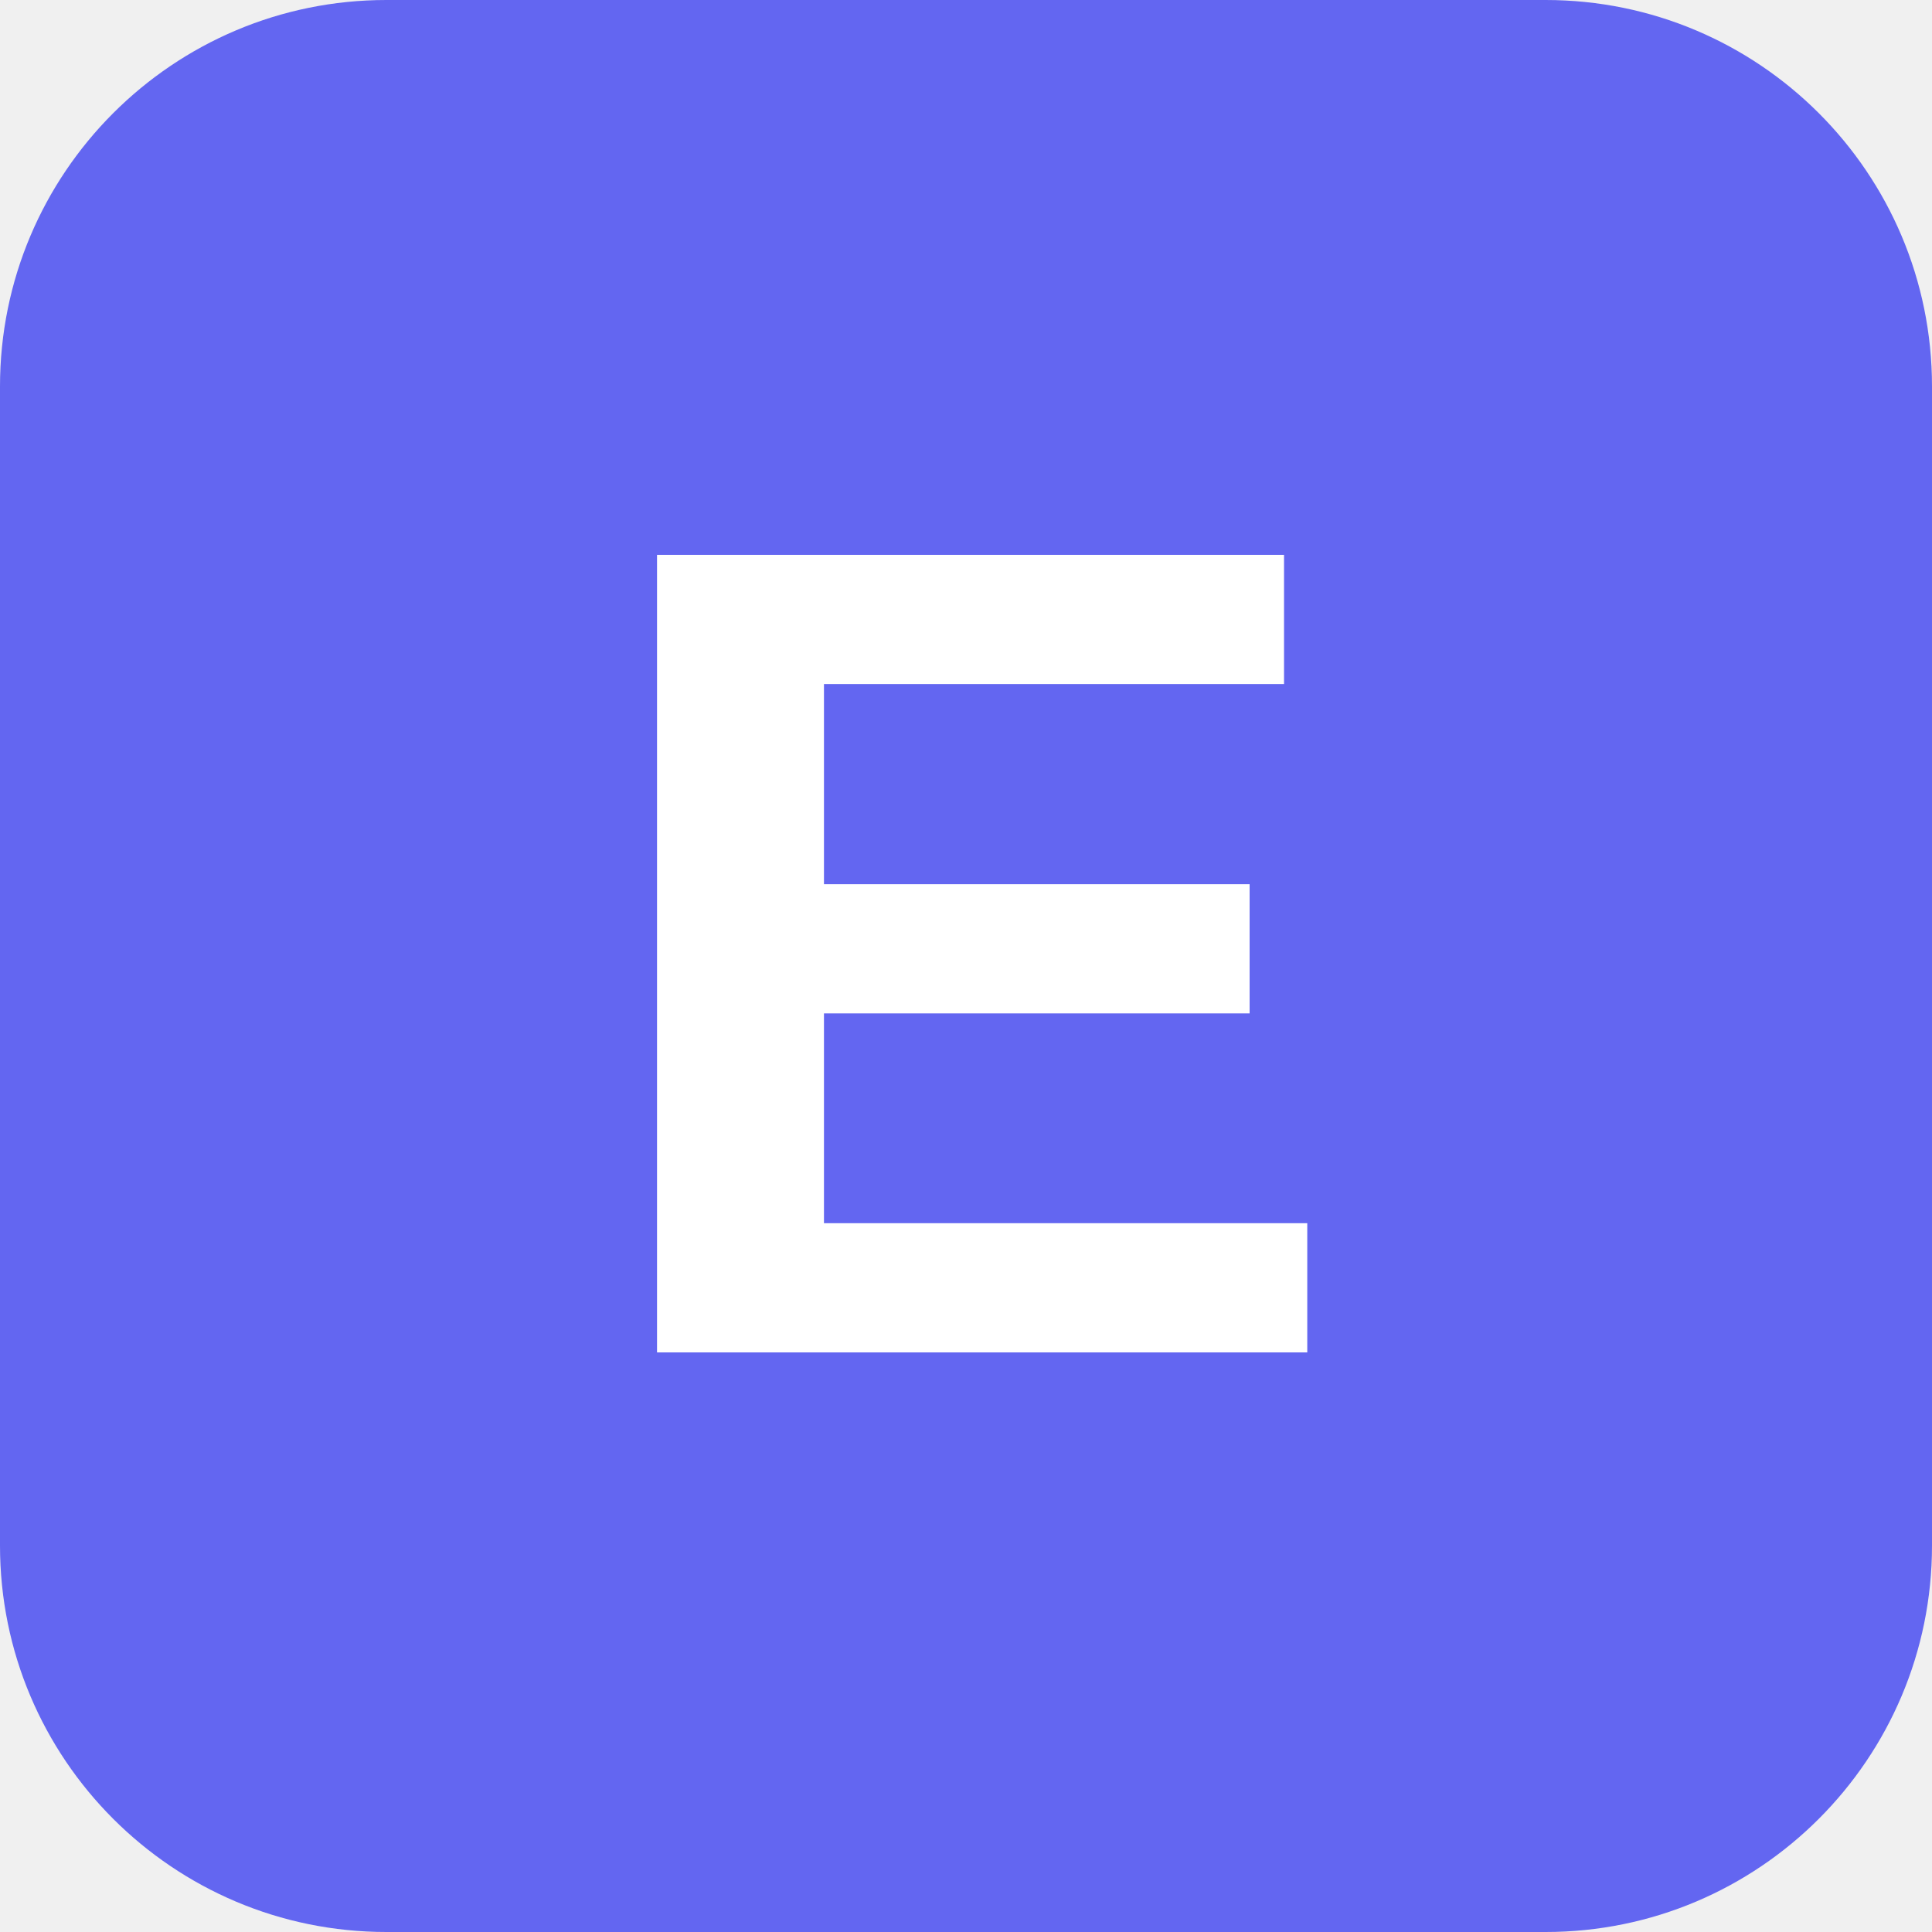
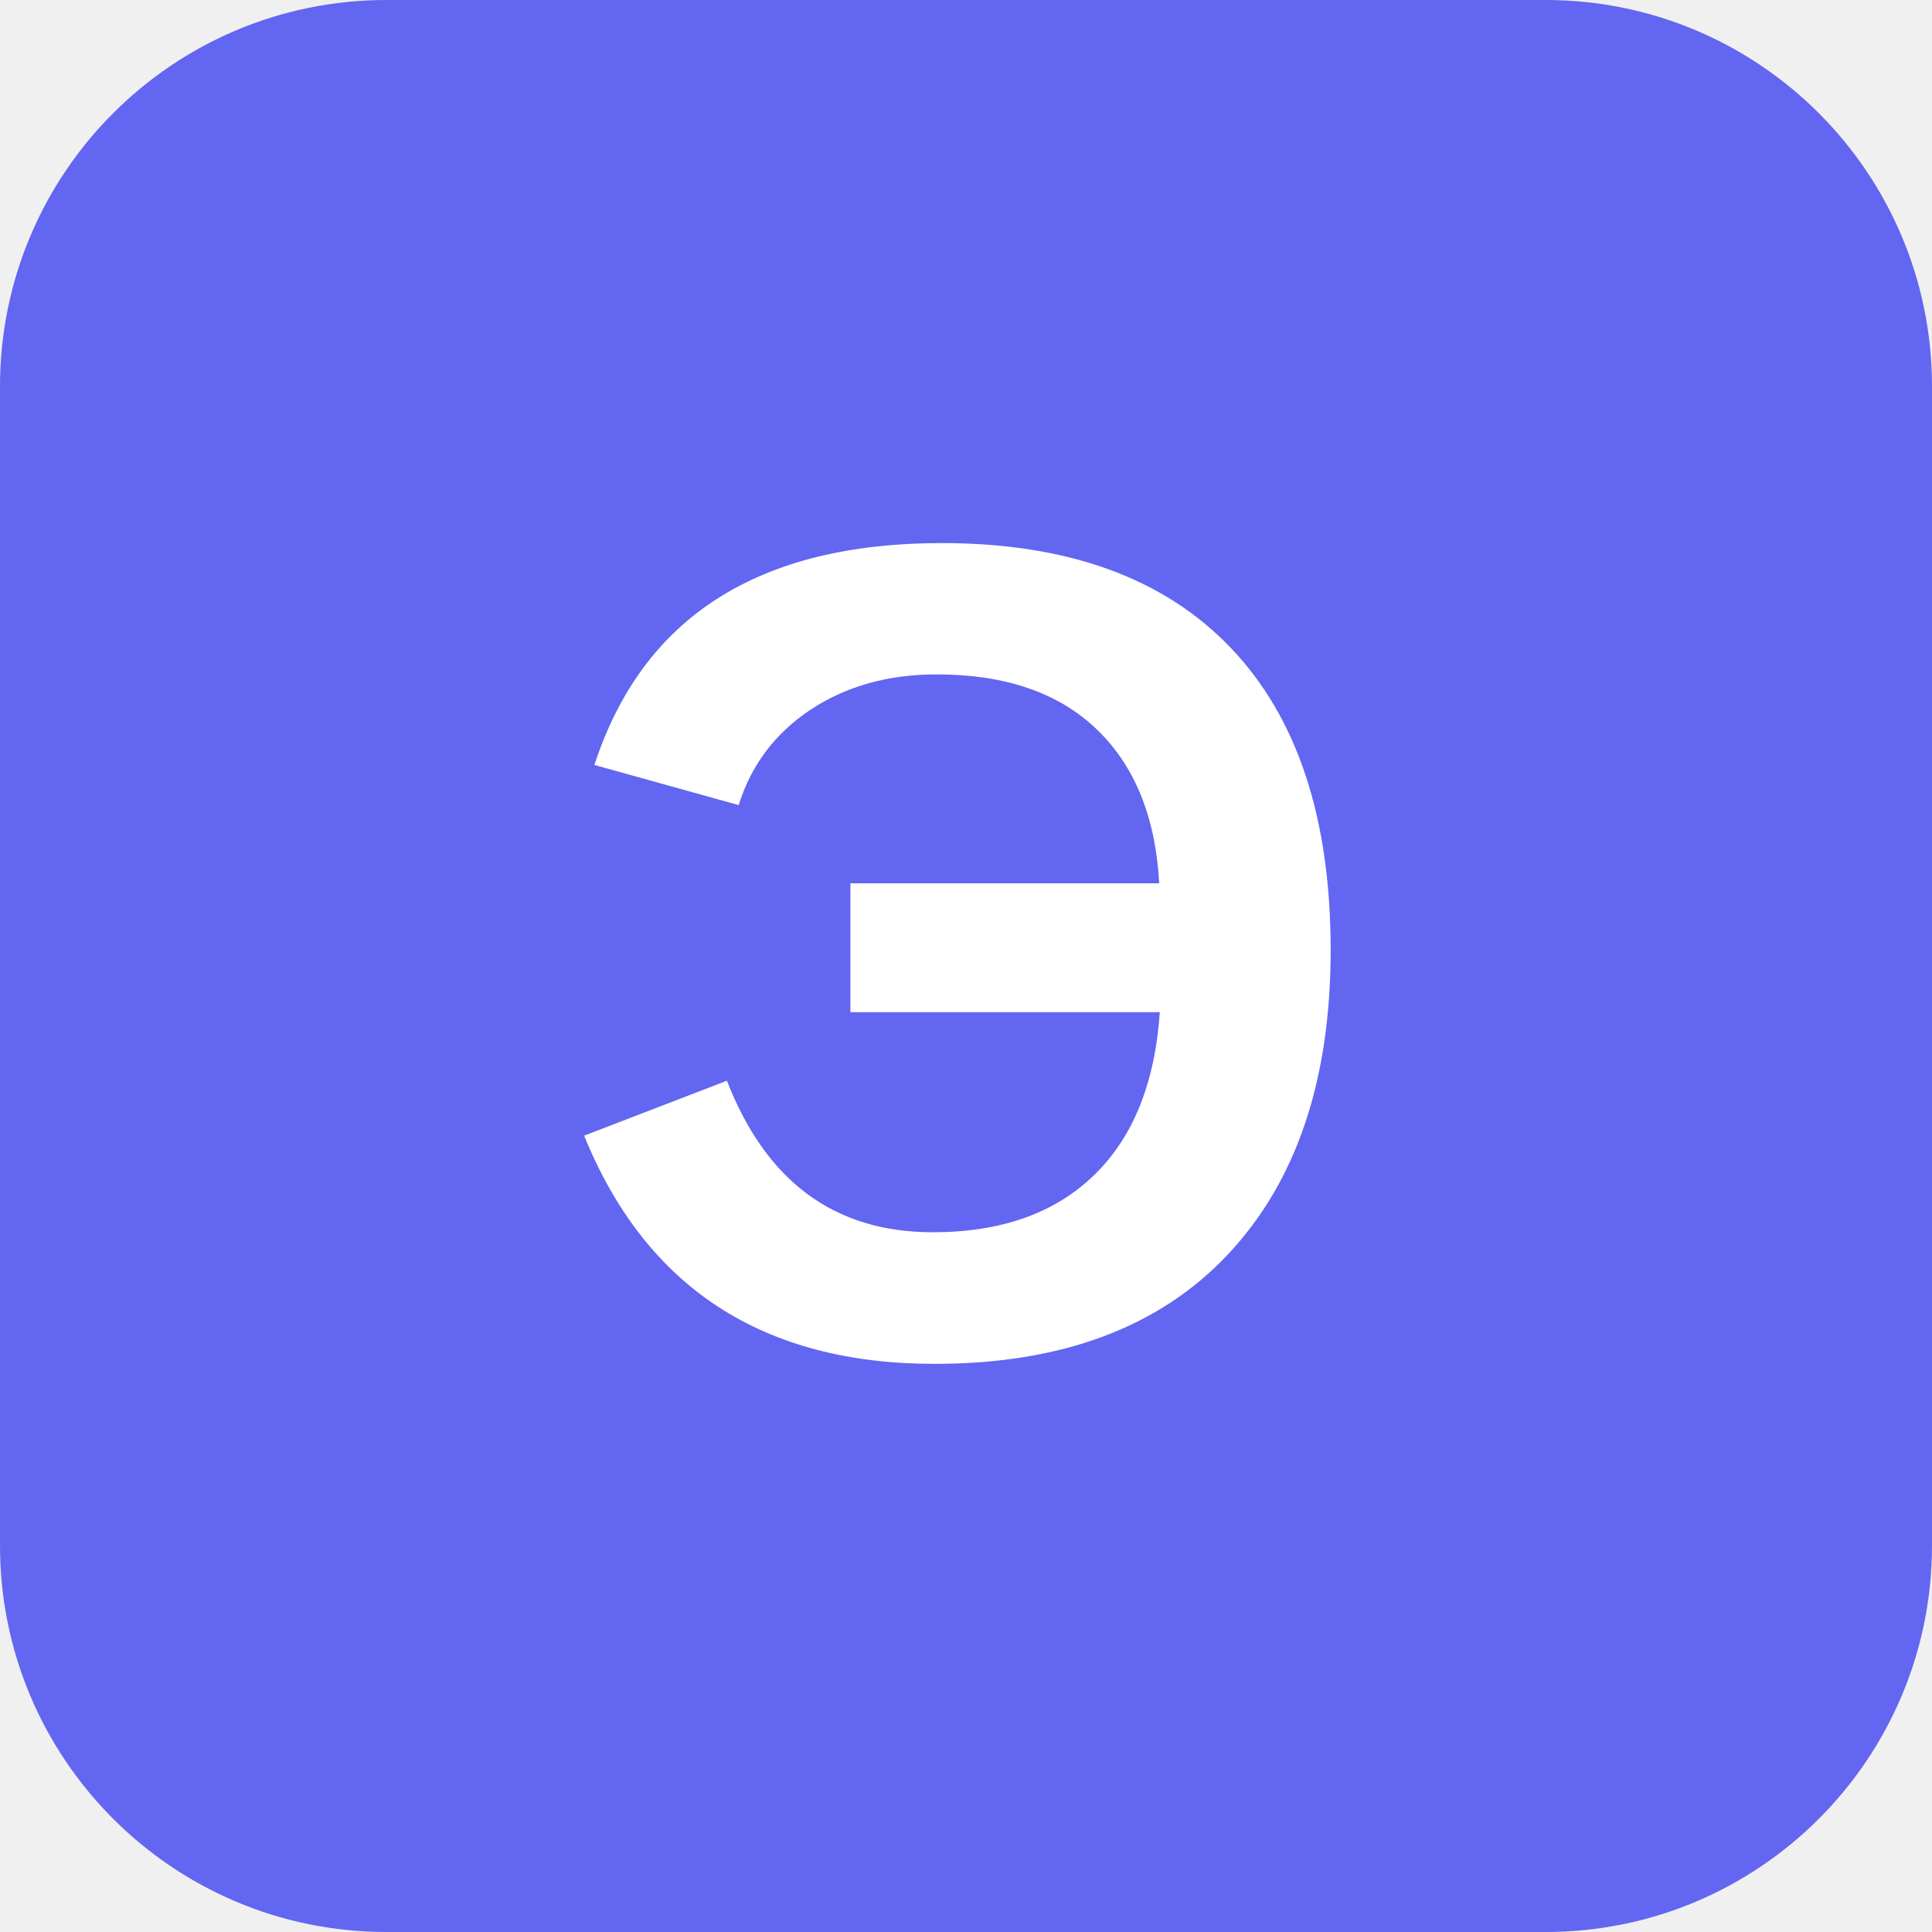
<svg xmlns="http://www.w3.org/2000/svg" viewBox="0 0 100 100">
  <rect width="100" height="100" fill="#6366f1" rx="20" />
-   <text x="50" y="70" font-family="Arial, sans-serif" font-size="60" font-weight="bold" fill="white" text-anchor="middle">E</text>
+   <text x="50" y="70" font-family="Arial, sans-serif" font-size="60" font-weight="bold" fill="white" text-anchor="middle">Э</text>
</svg>
